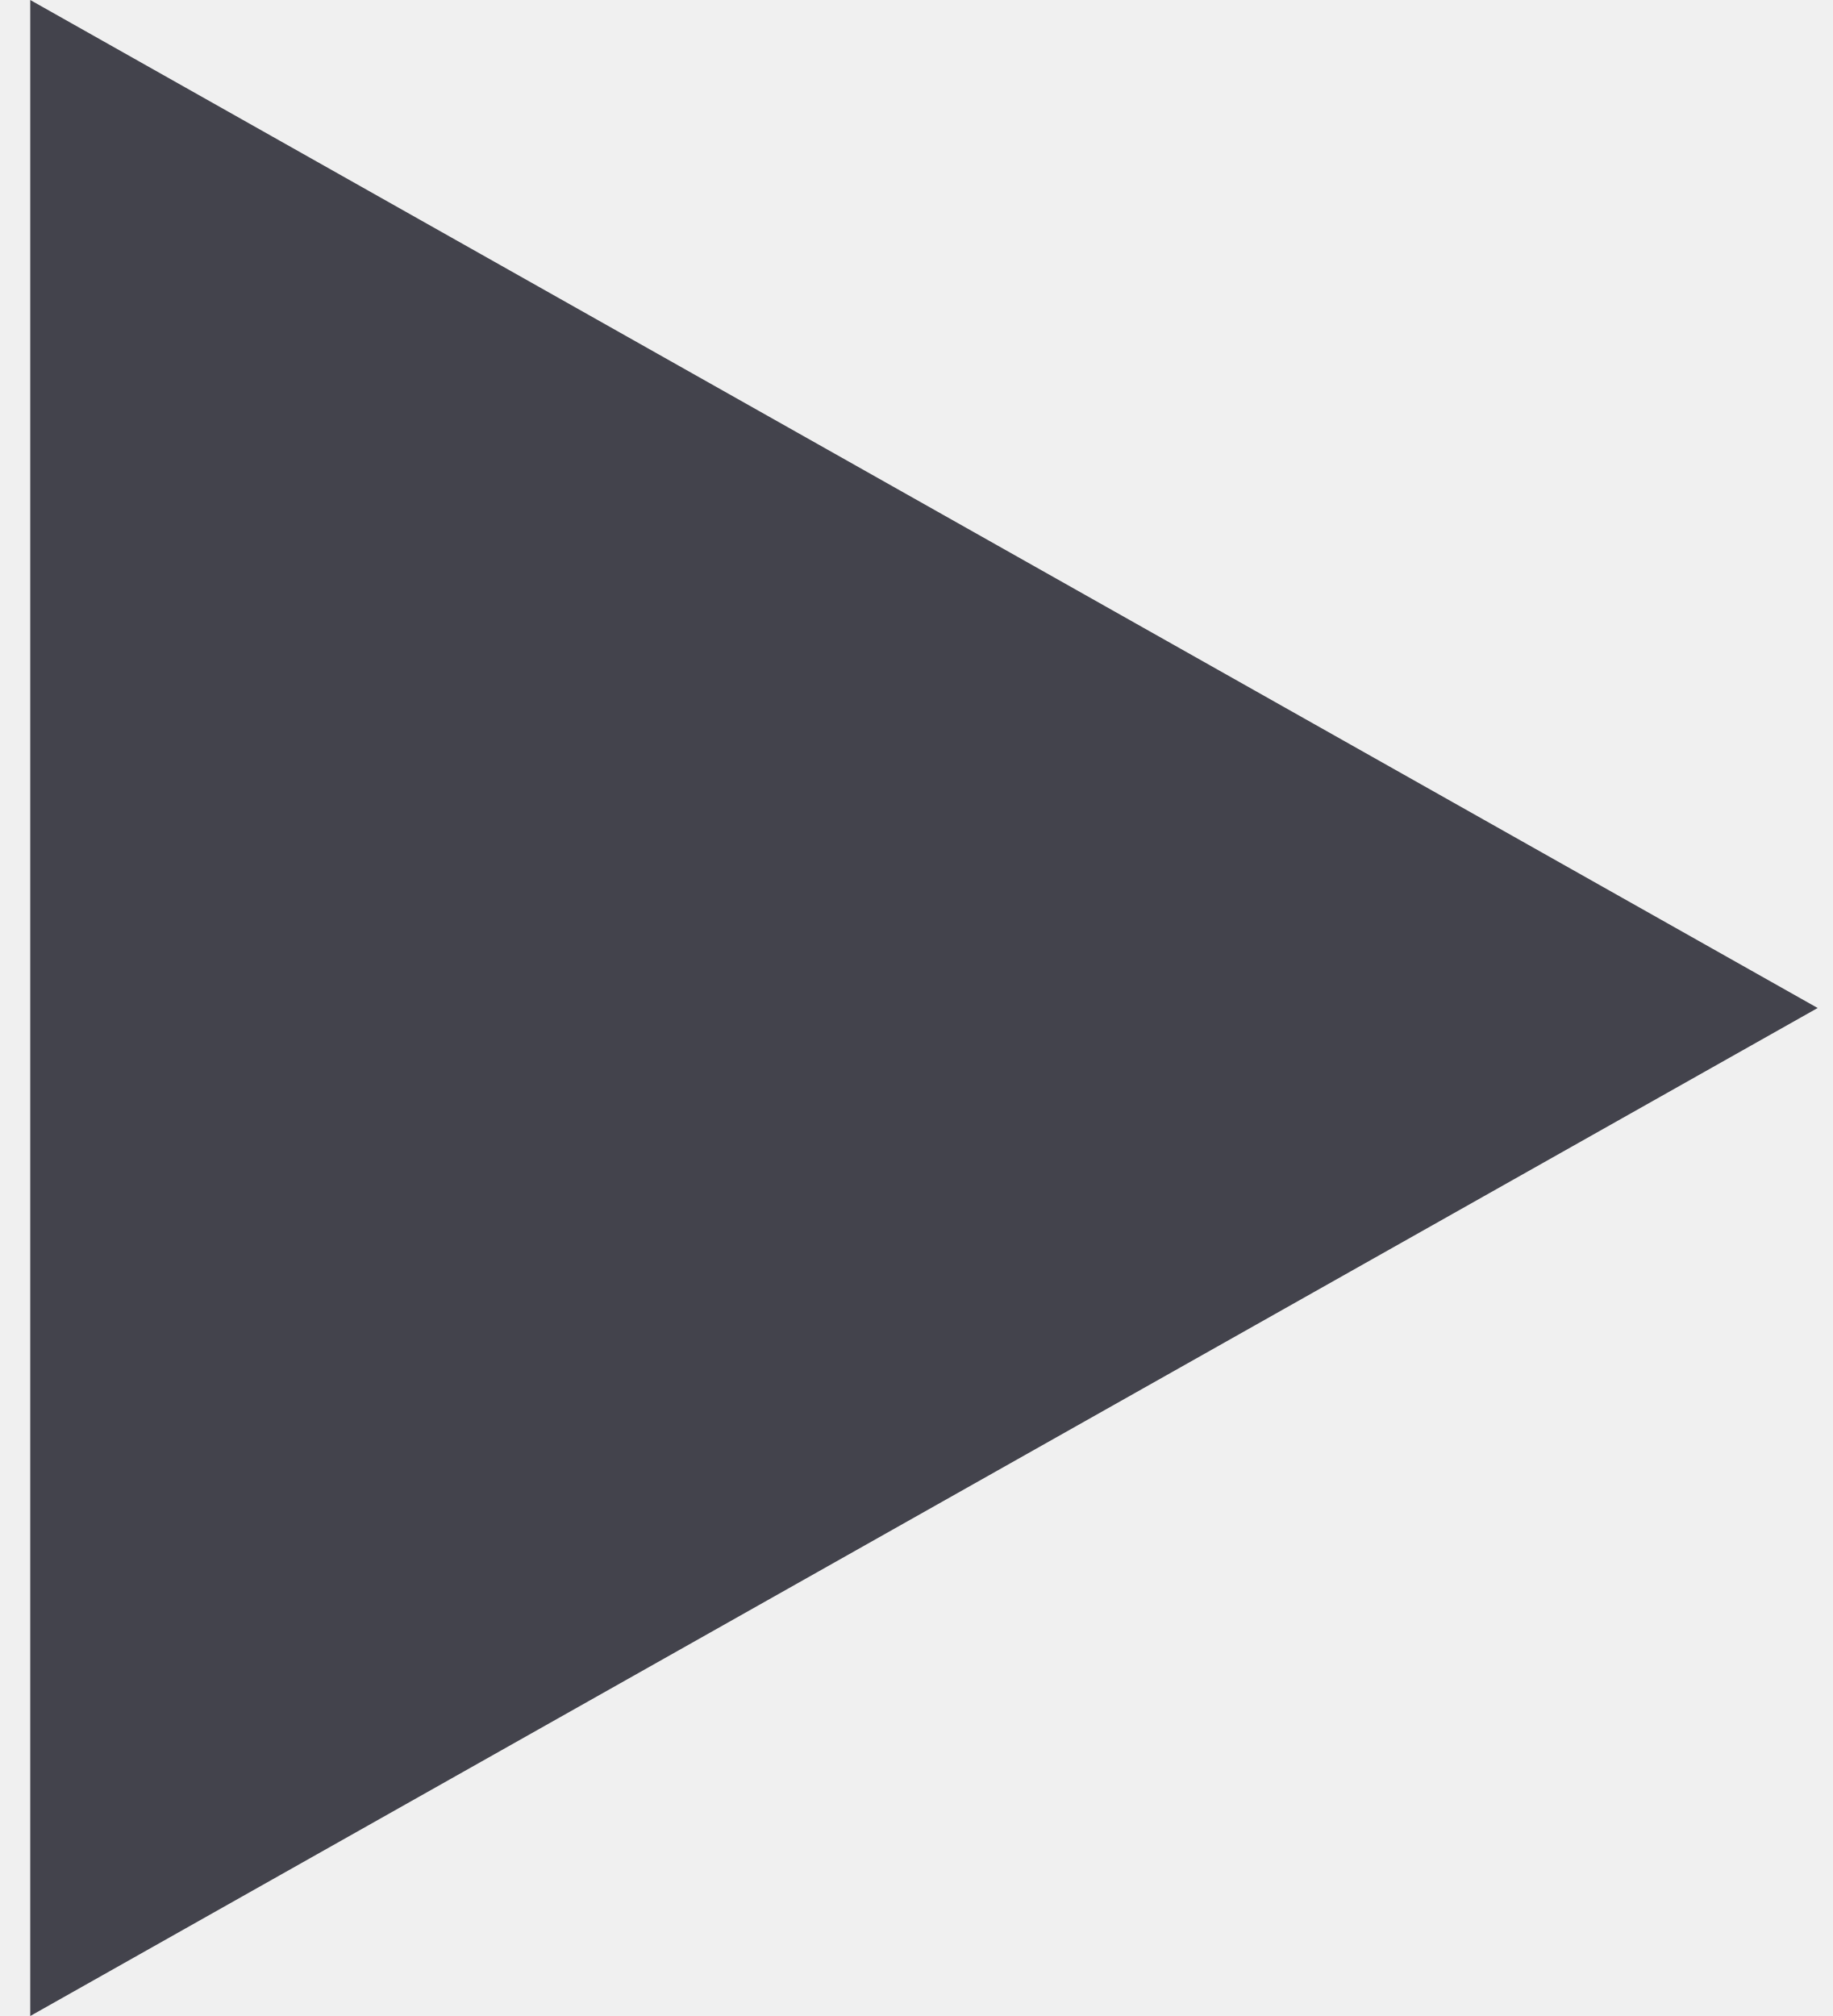
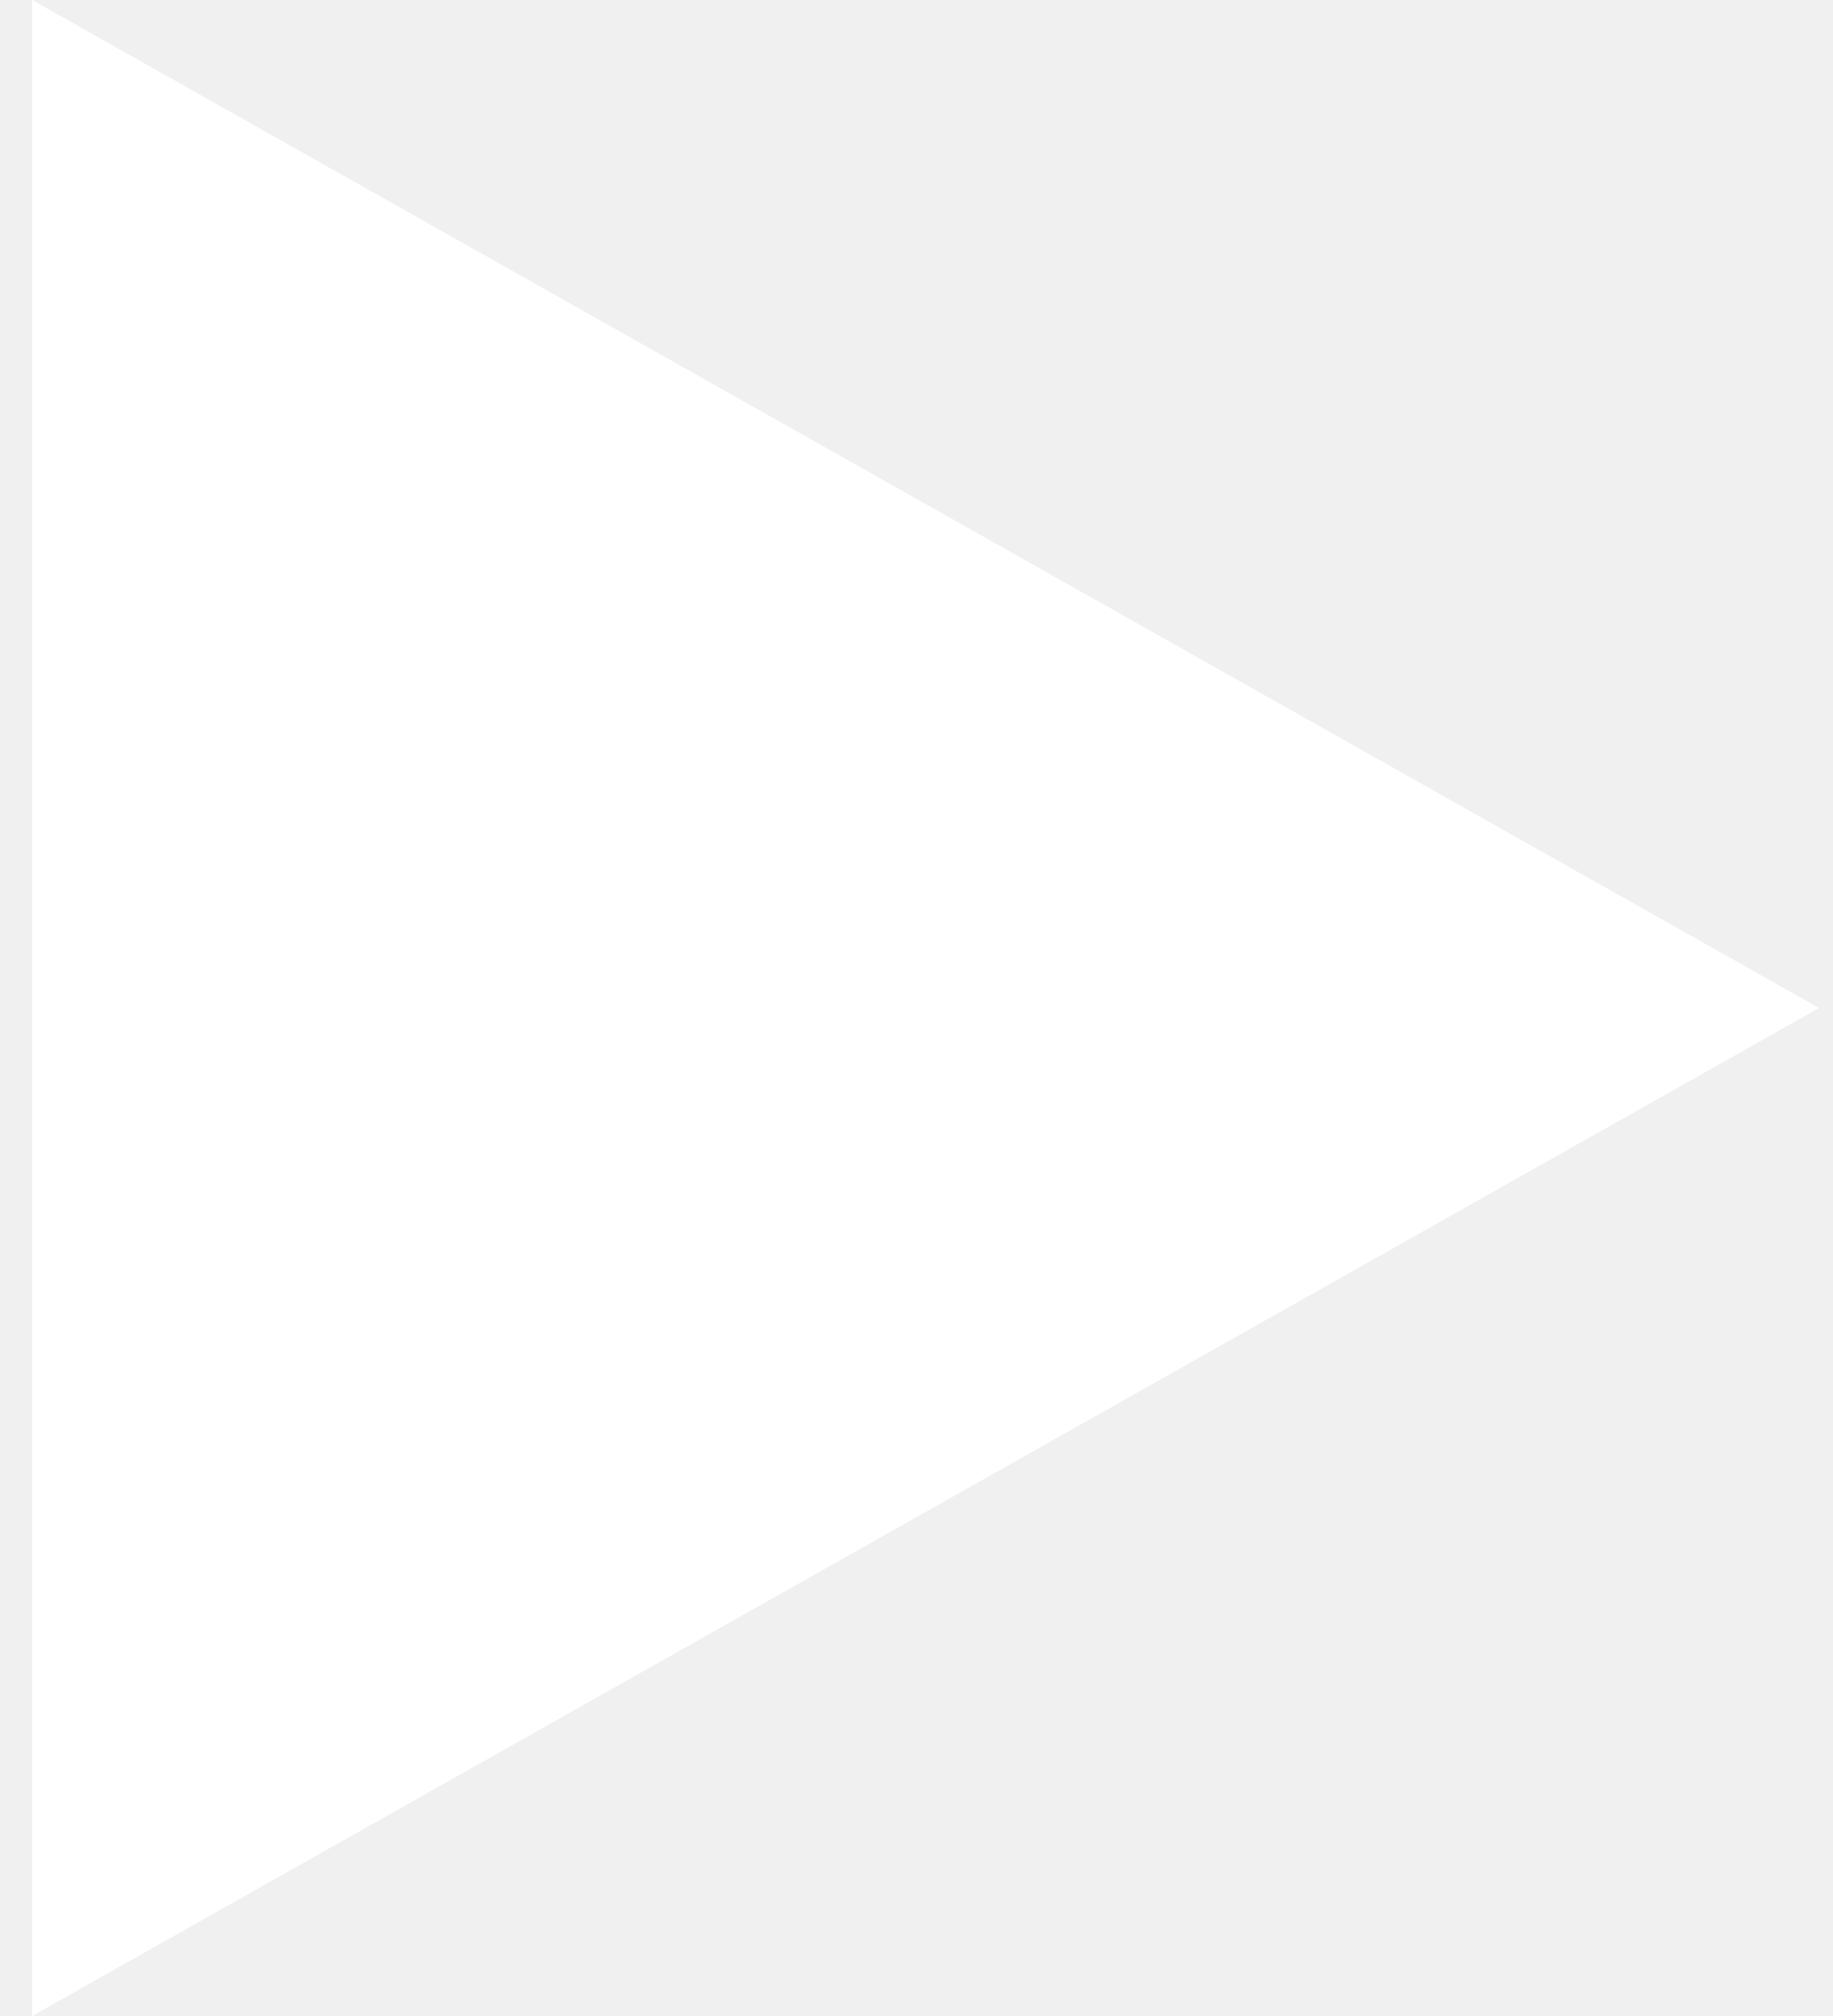
- <svg xmlns="http://www.w3.org/2000/svg" width="40px" height="44px" viewBox="0 0 40 44" version="1.1">
-   <defs />
-   <g id="05.04.00-Example-MultipleSongs" stroke="none" stroke-width="1" fill="none" fill-rule="evenodd">
-     <g id="HD_05.04.00-Example-MultipleSongs" transform="translate(-864, -431)" fill="#43434C">
+ <svg xmlns="http://www.w3.org/2000/svg" version="1.1" id="Layer_1" x="0px" y="0px" viewBox="0 0 40 44" style="enable-background:new 0 0 40 44;" xml:space="preserve">
+   <style type="text/css">
+ 	.st0{fill:#FFFFFF;}
+ </style>
+   <g id="_x30_5.04.00-Example-MultipleSongs">
+     <g id="HD_05.04.00-Example-MultipleSongs" transform="translate(-864, -431)">
      <g id="Body" transform="translate(50, 182)">
-         <g id="Content">
+         <g id="Content_1_">
          <g id="Example">
            <g id="Group" transform="translate(318, 80)">
              <g id="Player-1">
                <g id="Content" transform="translate(262, 29)">
                  <g id="plays" transform="translate(132, 140)">
-                     <polygon id="play" points="102.66 0 102.66 44 141.67 22" />
+                     <polygon id="play" class="st0" points="102.7,0 102.7,44 141.7,22          " />
                  </g>
                </g>
              </g>
            </g>
          </g>
        </g>
      </g>
    </g>
  </g>
</svg>
